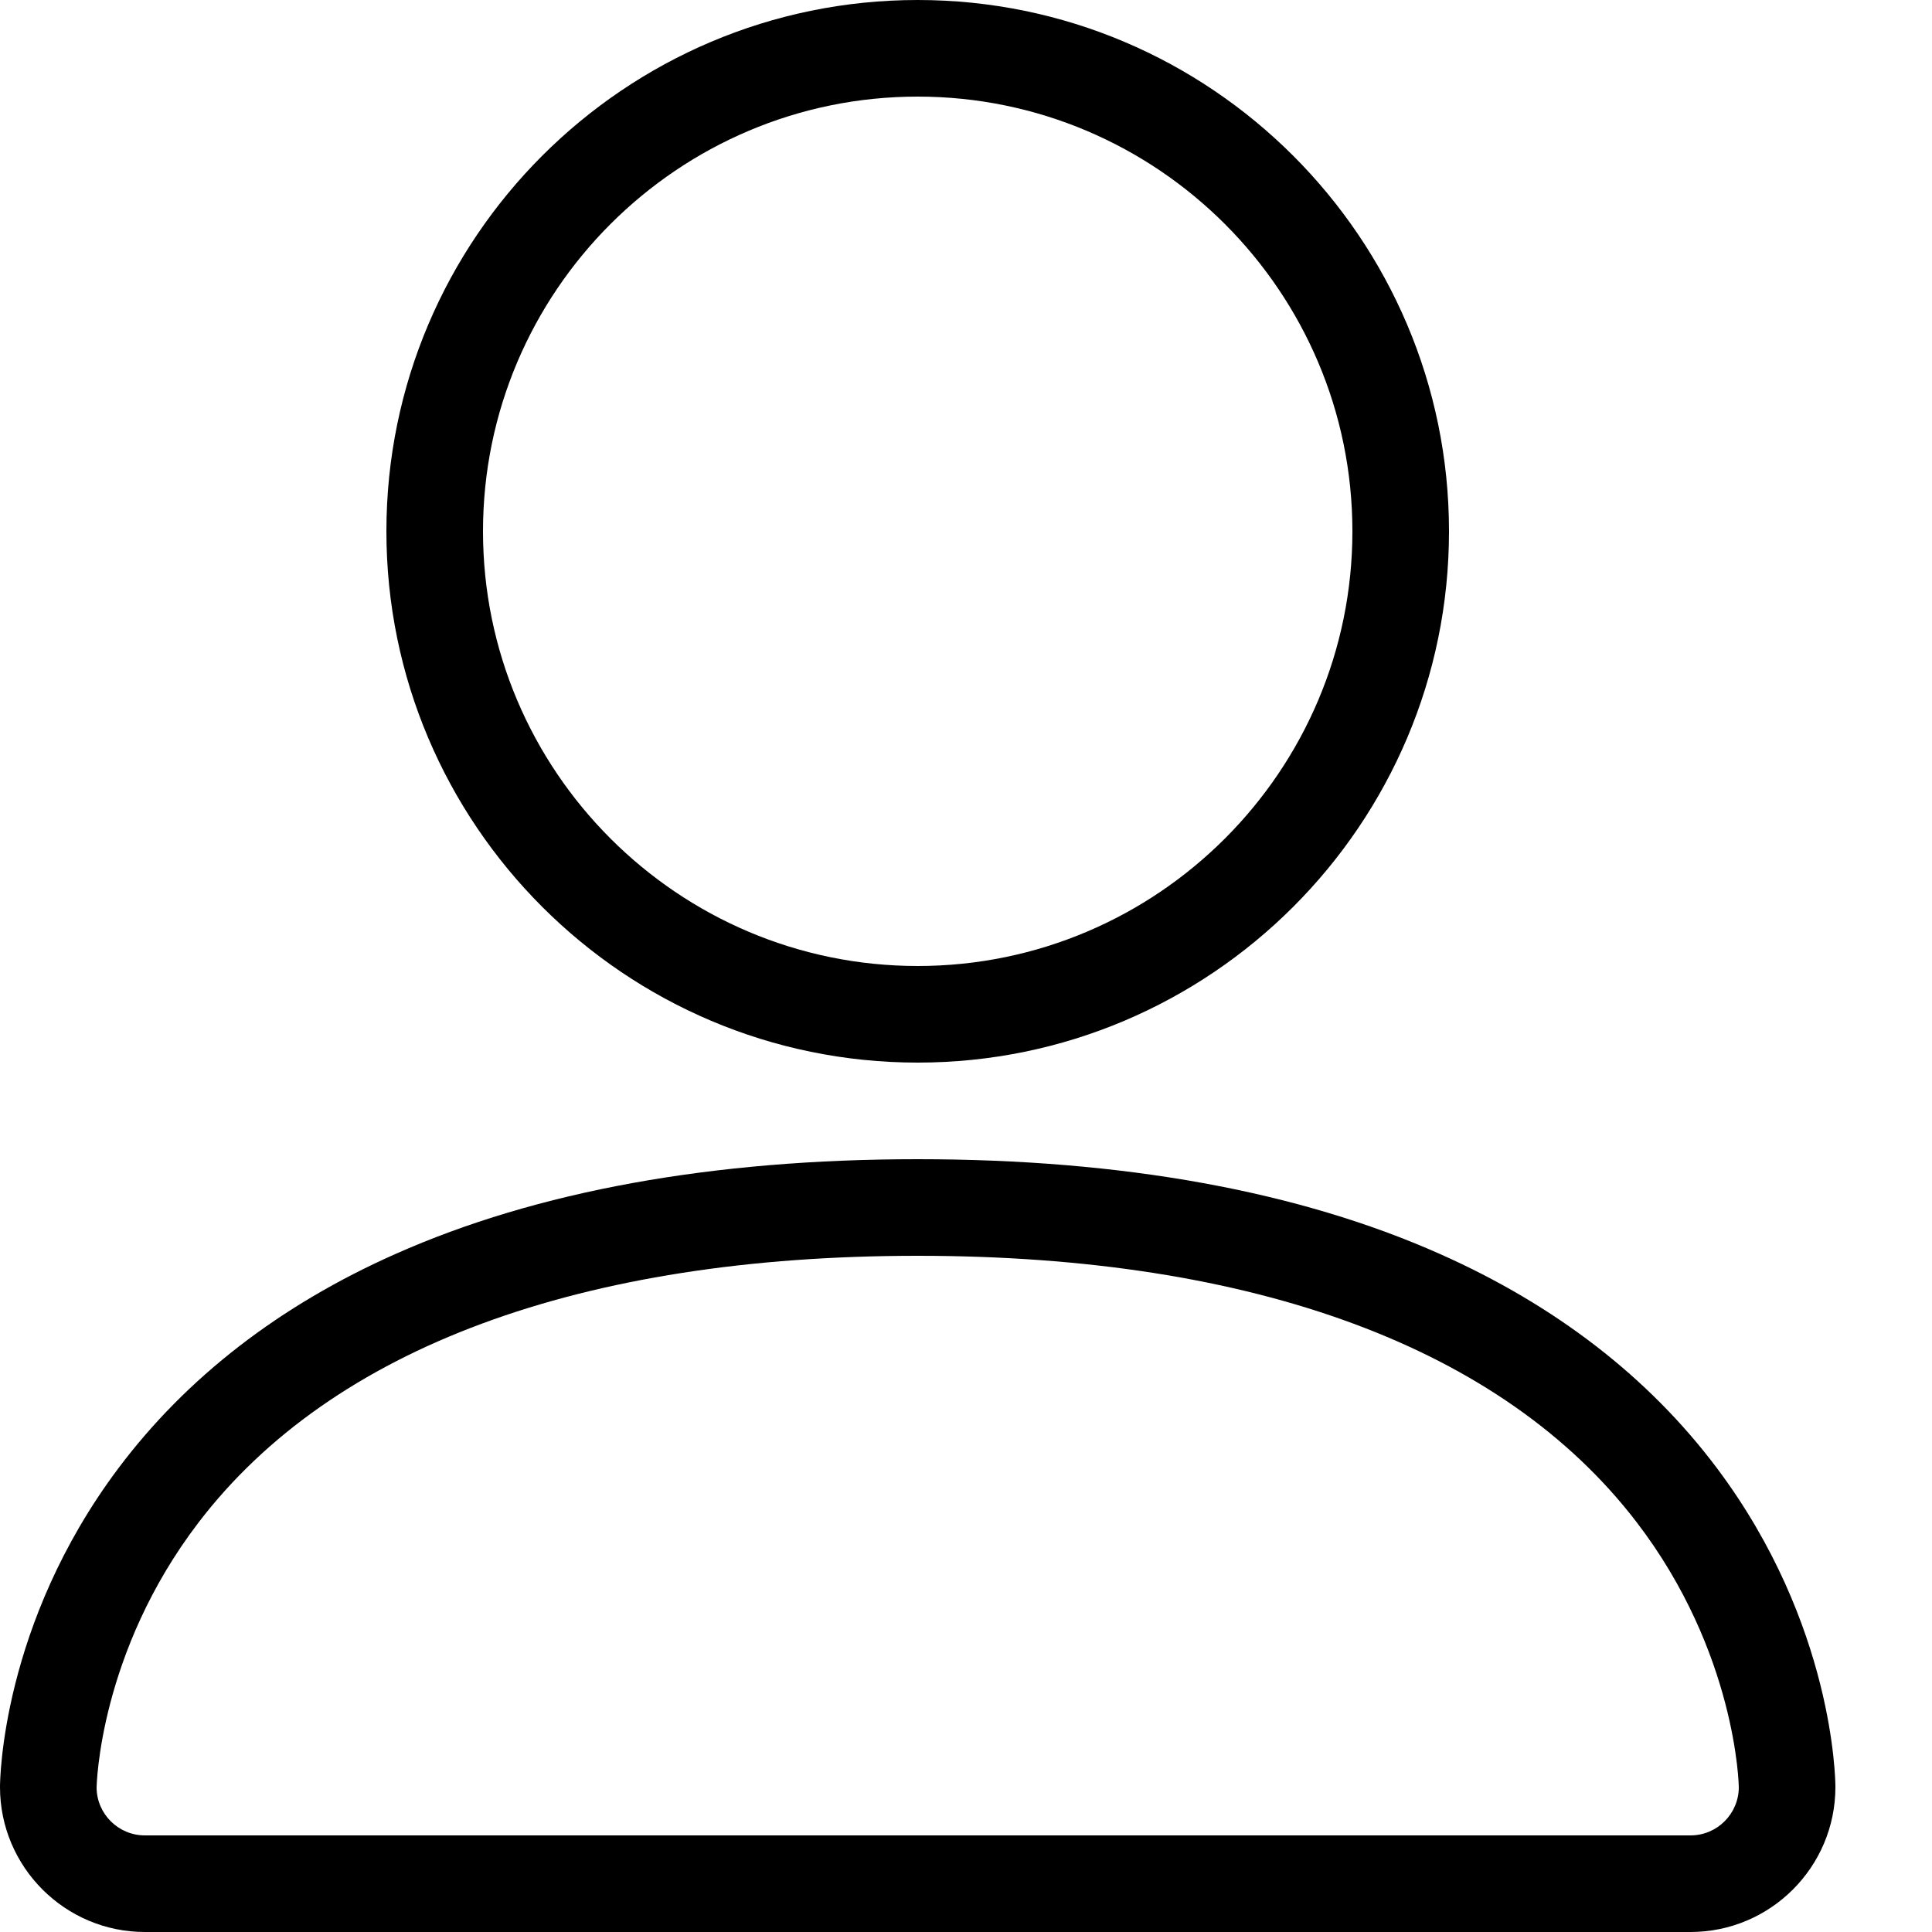
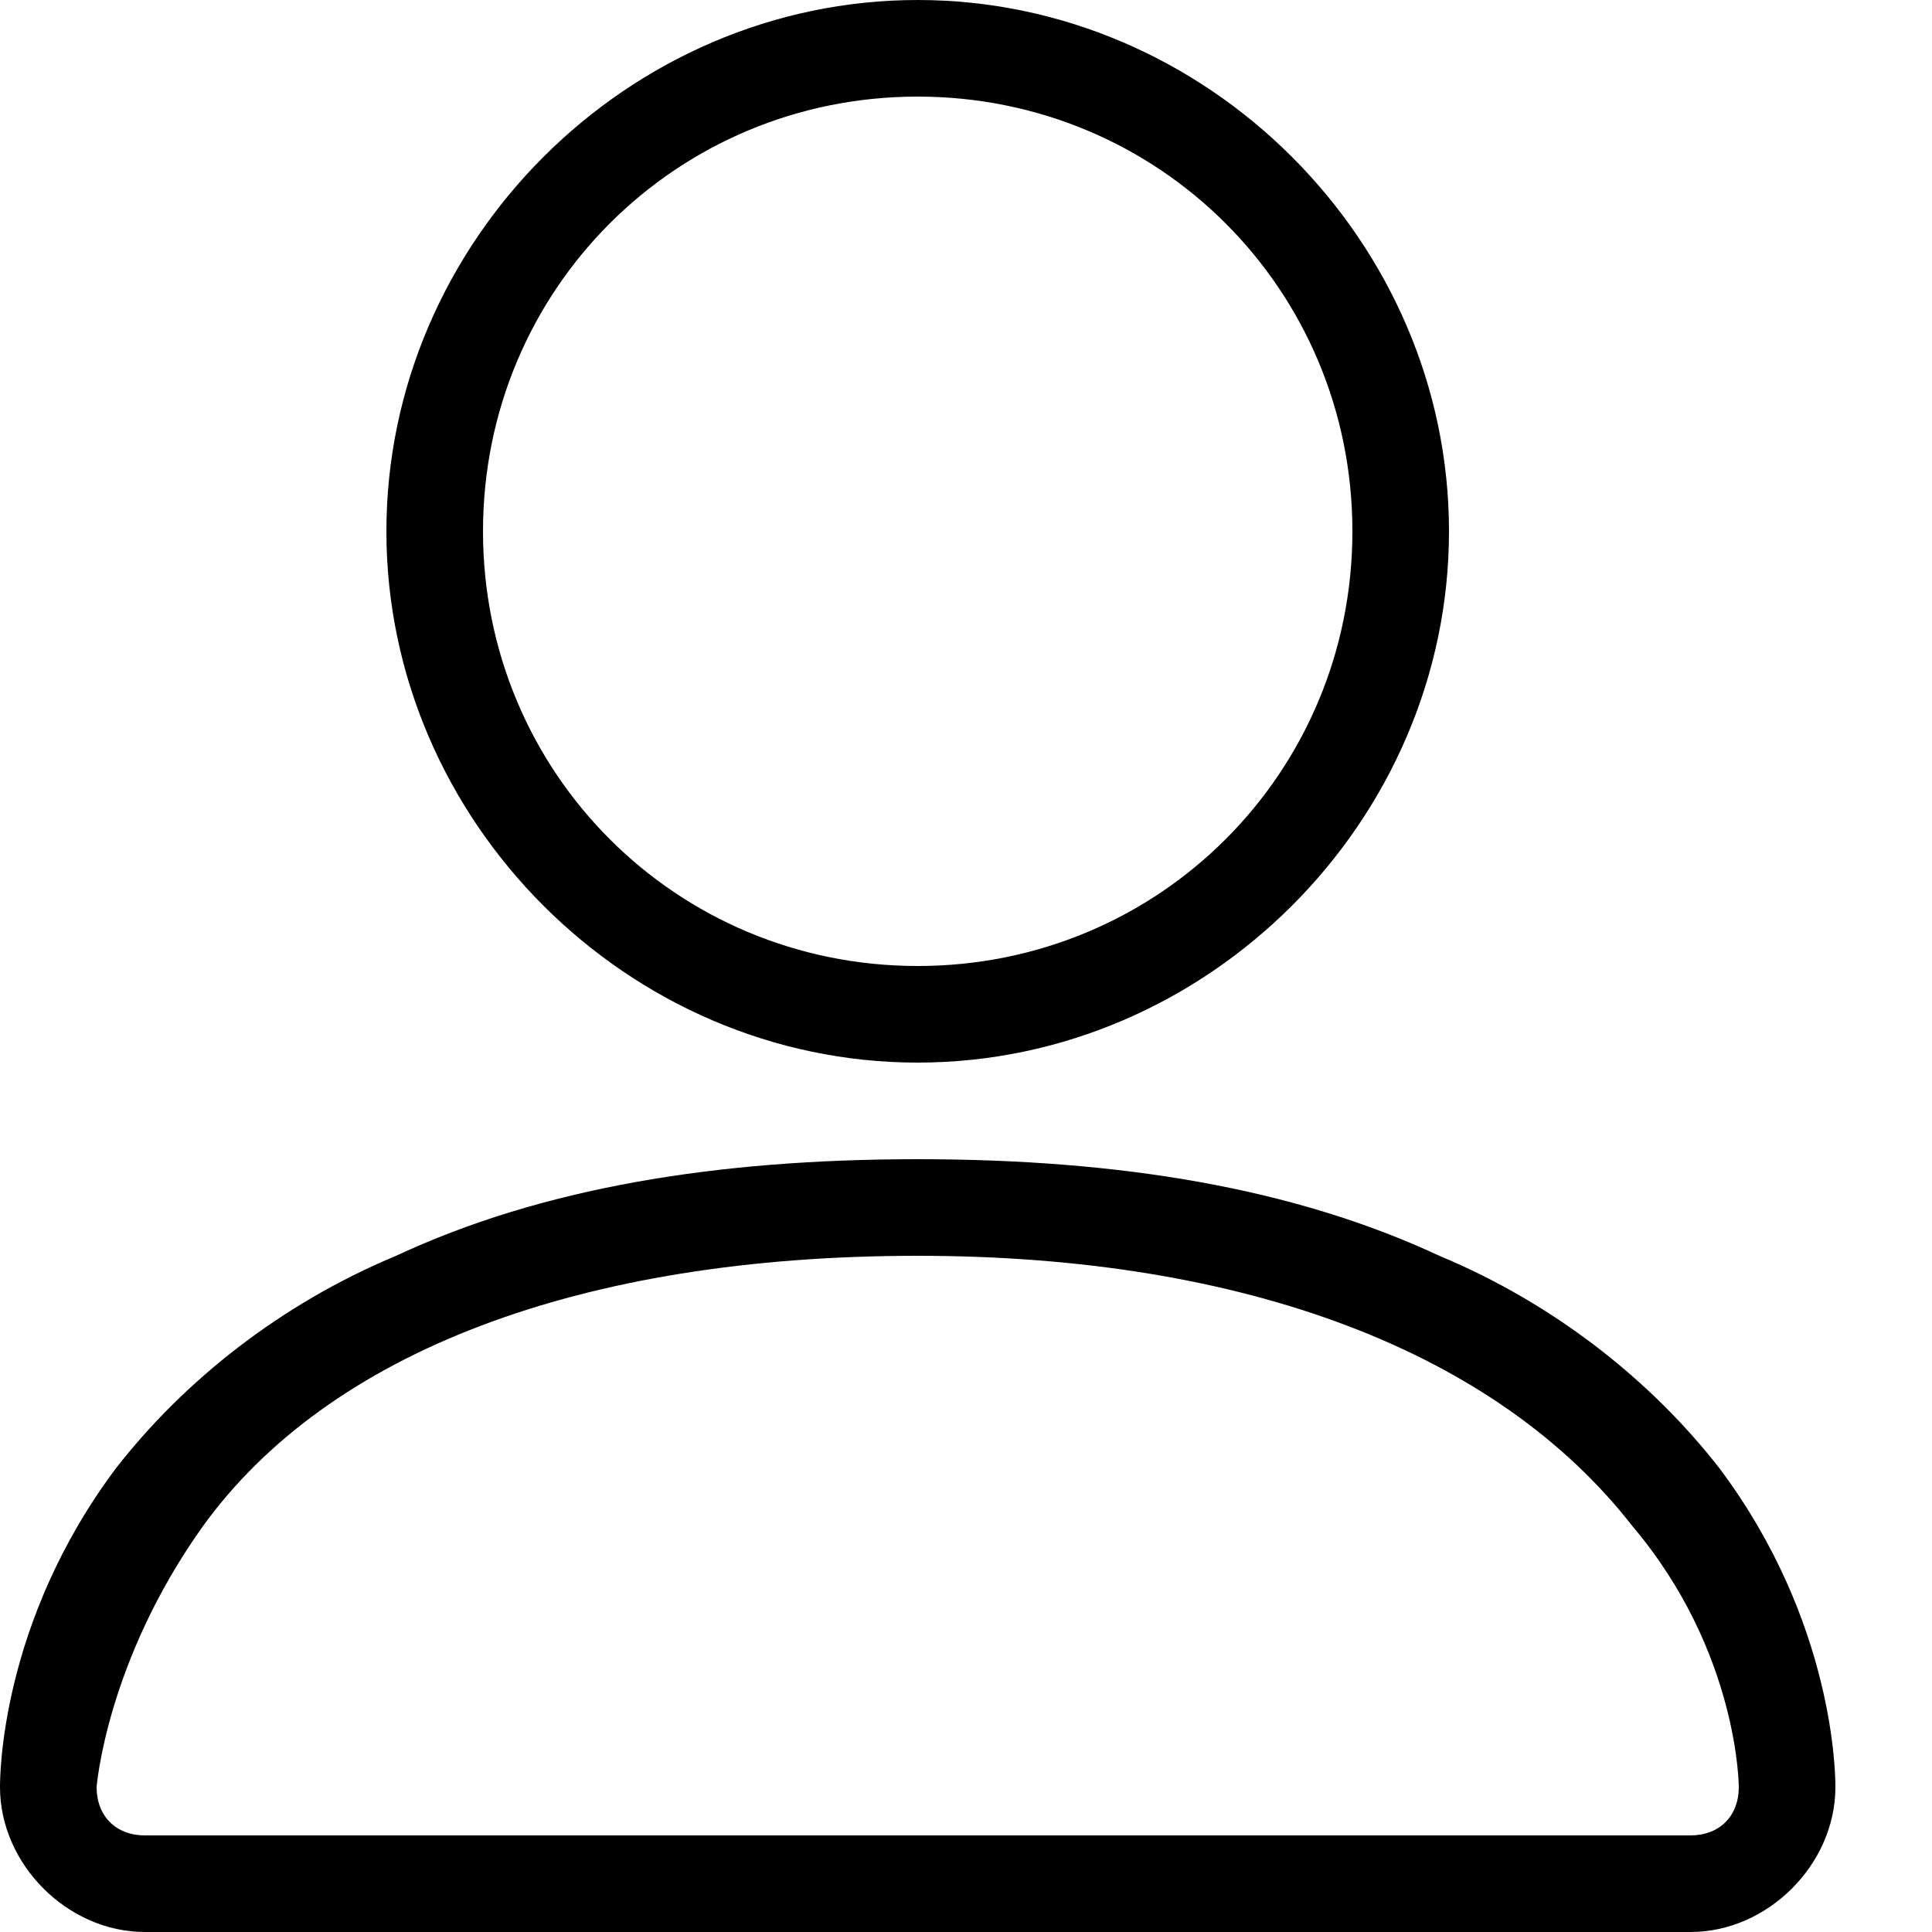
- <svg xmlns="http://www.w3.org/2000/svg" version="1.1" width="20" height="20" viewBox="0 0 20 20">
-   <path fill="#000000" d="M9.5 11c-3.033 0-5.5-2.467-5.5-5.5s2.467-5.5 5.5-5.5 5.5 2.467 5.5 5.5-2.467 5.5-5.5 5.5zM9.5 1c-2.481 0-4.5 2.019-4.5 4.5s2.019 4.5 4.5 4.5c2.481 0 4.5-2.019 4.5-4.5s-2.019-4.5-4.5-4.5z" />
-   <path fill="#000000" d="M17.5 20h-16c-0.827 0-1.5-0.673-1.5-1.5 0-0.068 0.014-1.685 1.225-3.3 0.705-0.94 1.67-1.687 2.869-2.219 1.464-0.651 3.283-0.981 5.406-0.981s3.942 0.33 5.406 0.981c1.199 0.533 2.164 1.279 2.869 2.219 1.211 1.615 1.225 3.232 1.225 3.3 0 0.827-0.673 1.5-1.5 1.5zM9.5 13c-3.487 0-6.060 0.953-7.441 2.756-1.035 1.351-1.058 2.732-1.059 2.746 0 0.274 0.224 0.498 0.5 0.498h16c0.276 0 0.5-0.224 0.5-0.5-0-0.012-0.023-1.393-1.059-2.744-1.382-1.803-3.955-2.756-7.441-2.756z" />
+ <svg xmlns="http://www.w3.org/2000/svg" width="20" height="20" viewBox="0 0 20 20">
+   <path d="M9.5 11c-3 0-5.5-2.5-5.5-5.5s2.5-5.5 5.5-5.5 5.5 2.5 5.5 5.5-2.5 5.5-5.5 5.5zM9.5 1c-2.5 0-4.5 2-4.5 4.5s2 4.5 4.5 4.5c2.5 0 4.5-2 4.5-4.5s-2-4.5-4.5-4.5z" />
+   <path d="M17.5 20h-16c-0.8 0-1.5-0.7-1.5-1.5 0-0.1 0-1.7 1.2-3.3 0.7-0.9 1.7-1.7 2.9-2.2 1.5-0.7 3.3-1 5.4-1s3.9 0.3 5.4 1c1.2 0.5 2.2 1.3 2.9 2.2 1.2 1.6 1.2 3.2 1.2 3.3 0 0.8-0.7 1.5-1.5 1.5zM9.5 13c-3.5 0-6.1 1-7.4 2.8-1 1.4-1.1 2.7-1.1 2.7 0 0.3 0.2 0.5 0.5 0.5h16c0.3 0 0.5-0.2 0.5-0.5 0 0 0-1.4-1.1-2.7-1.4-1.8-4-2.8-7.4-2.8z" />
</svg>
